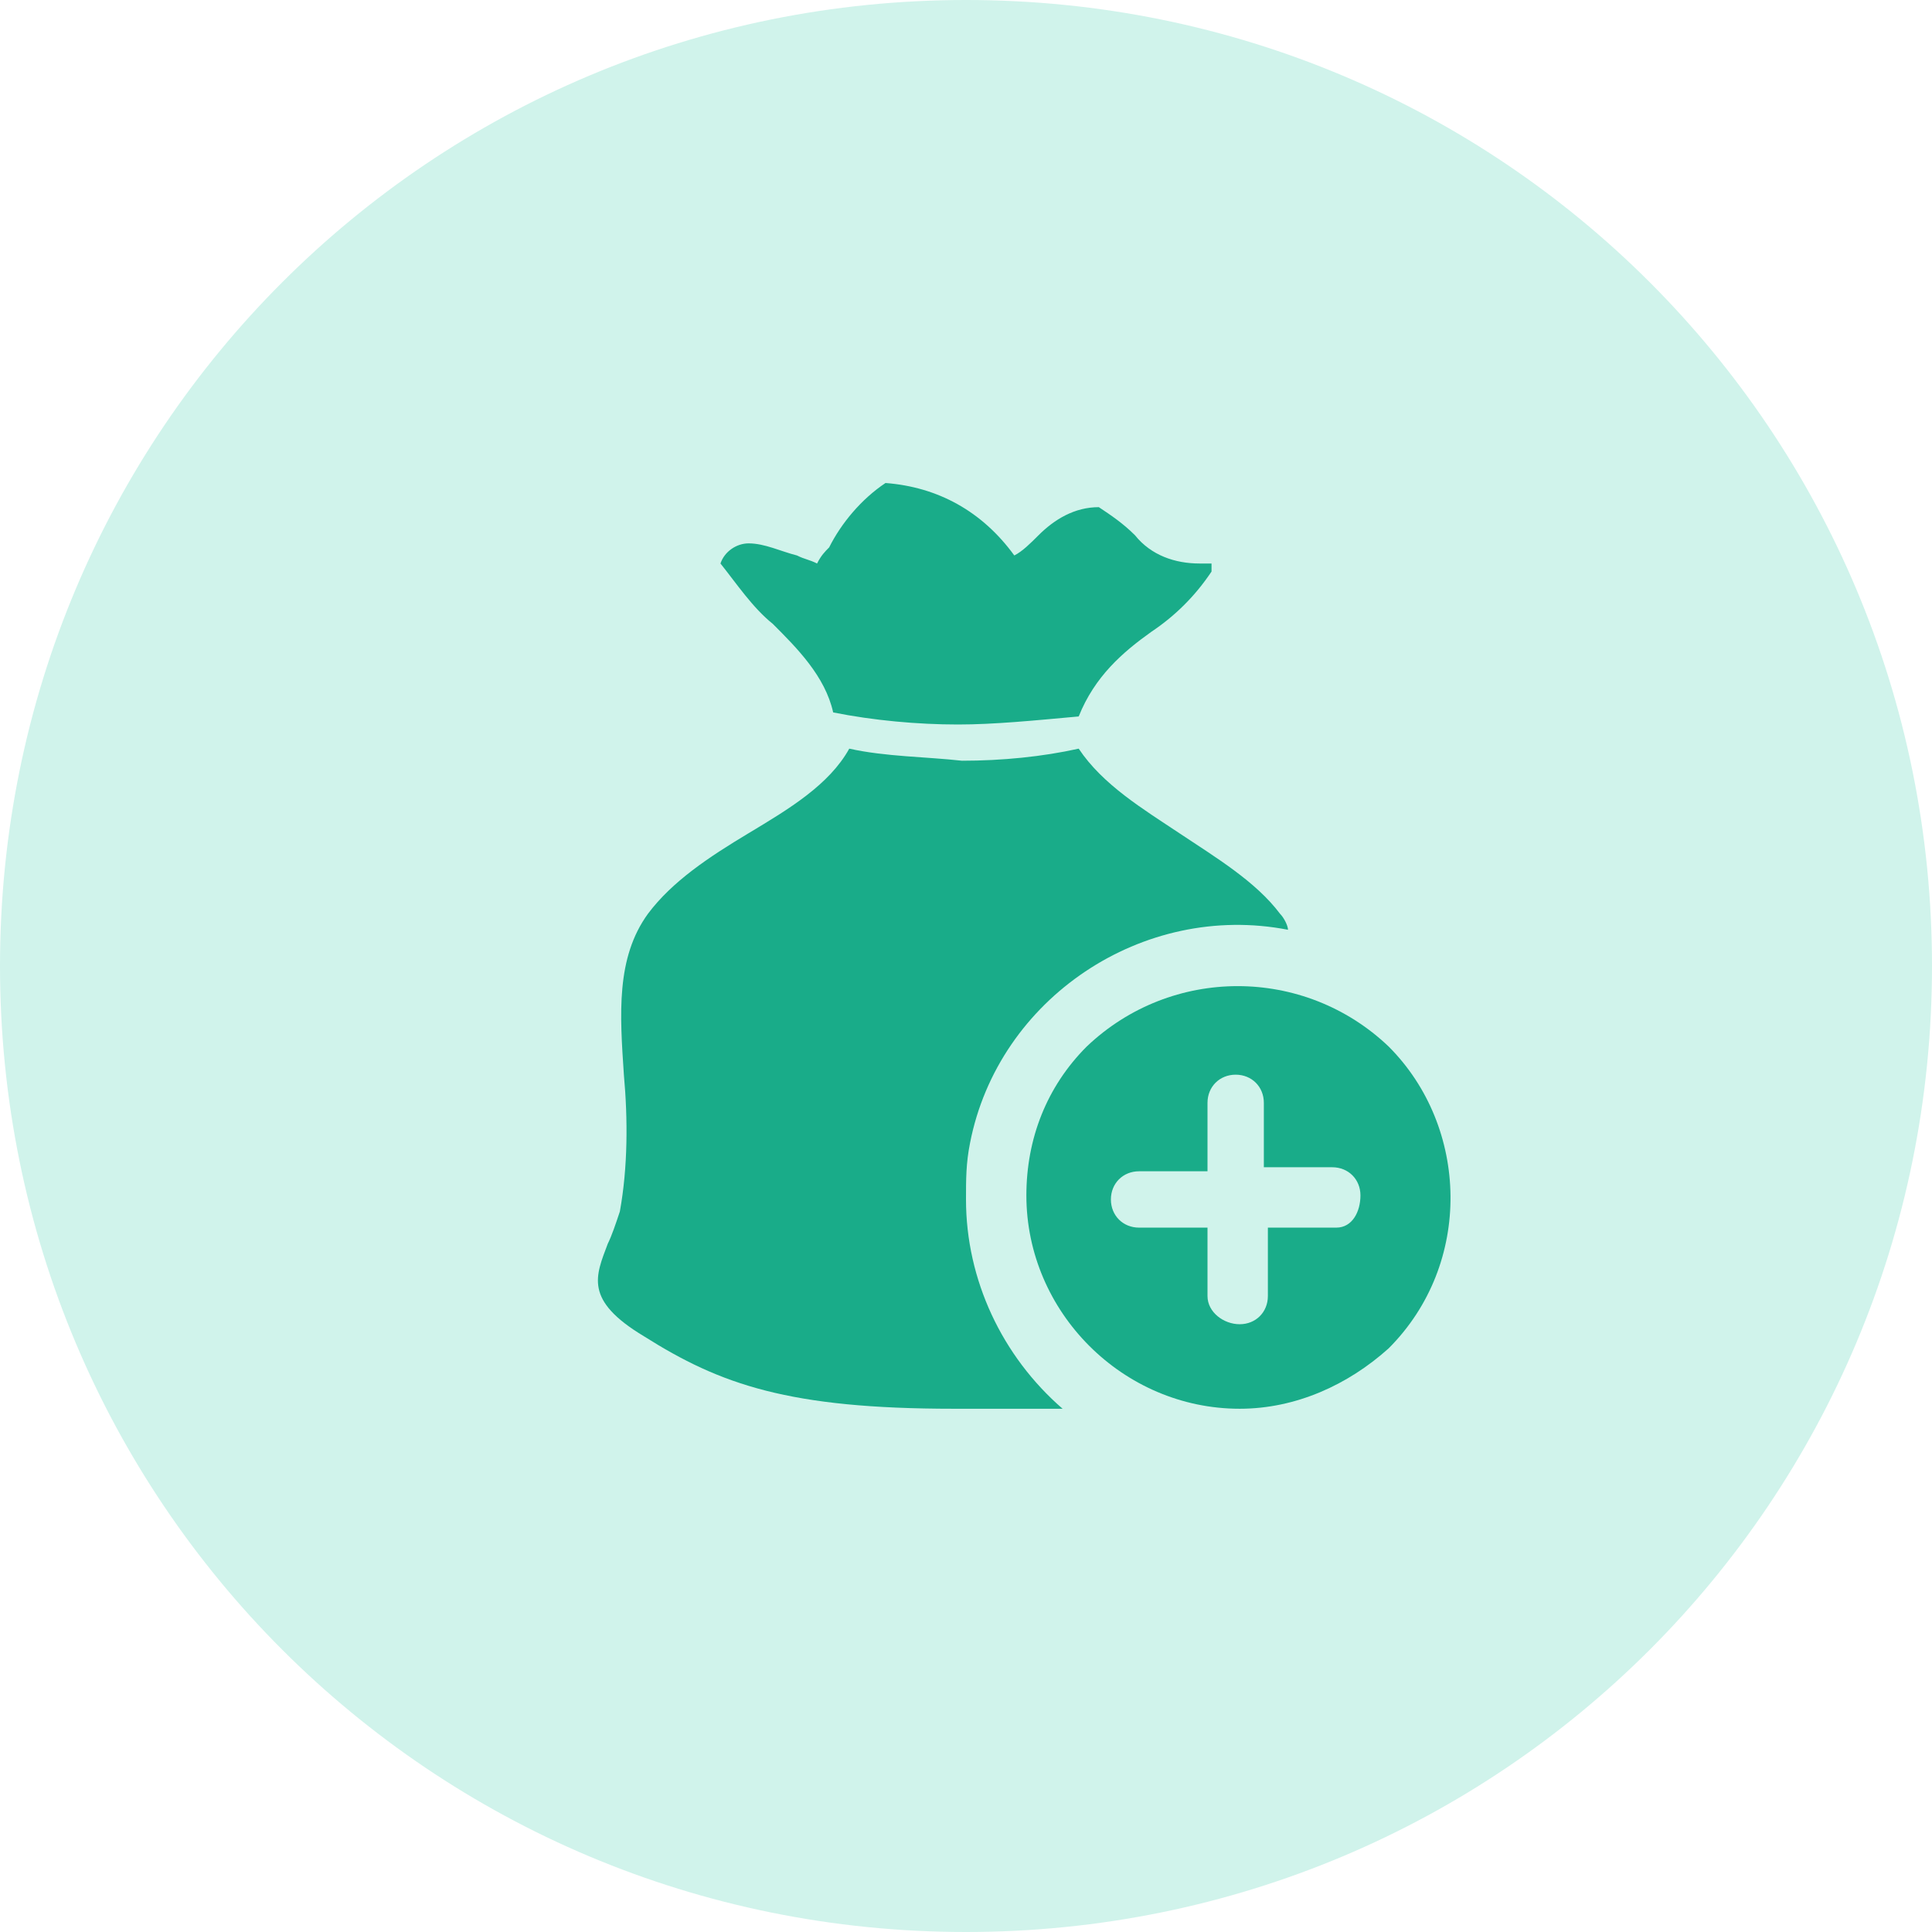
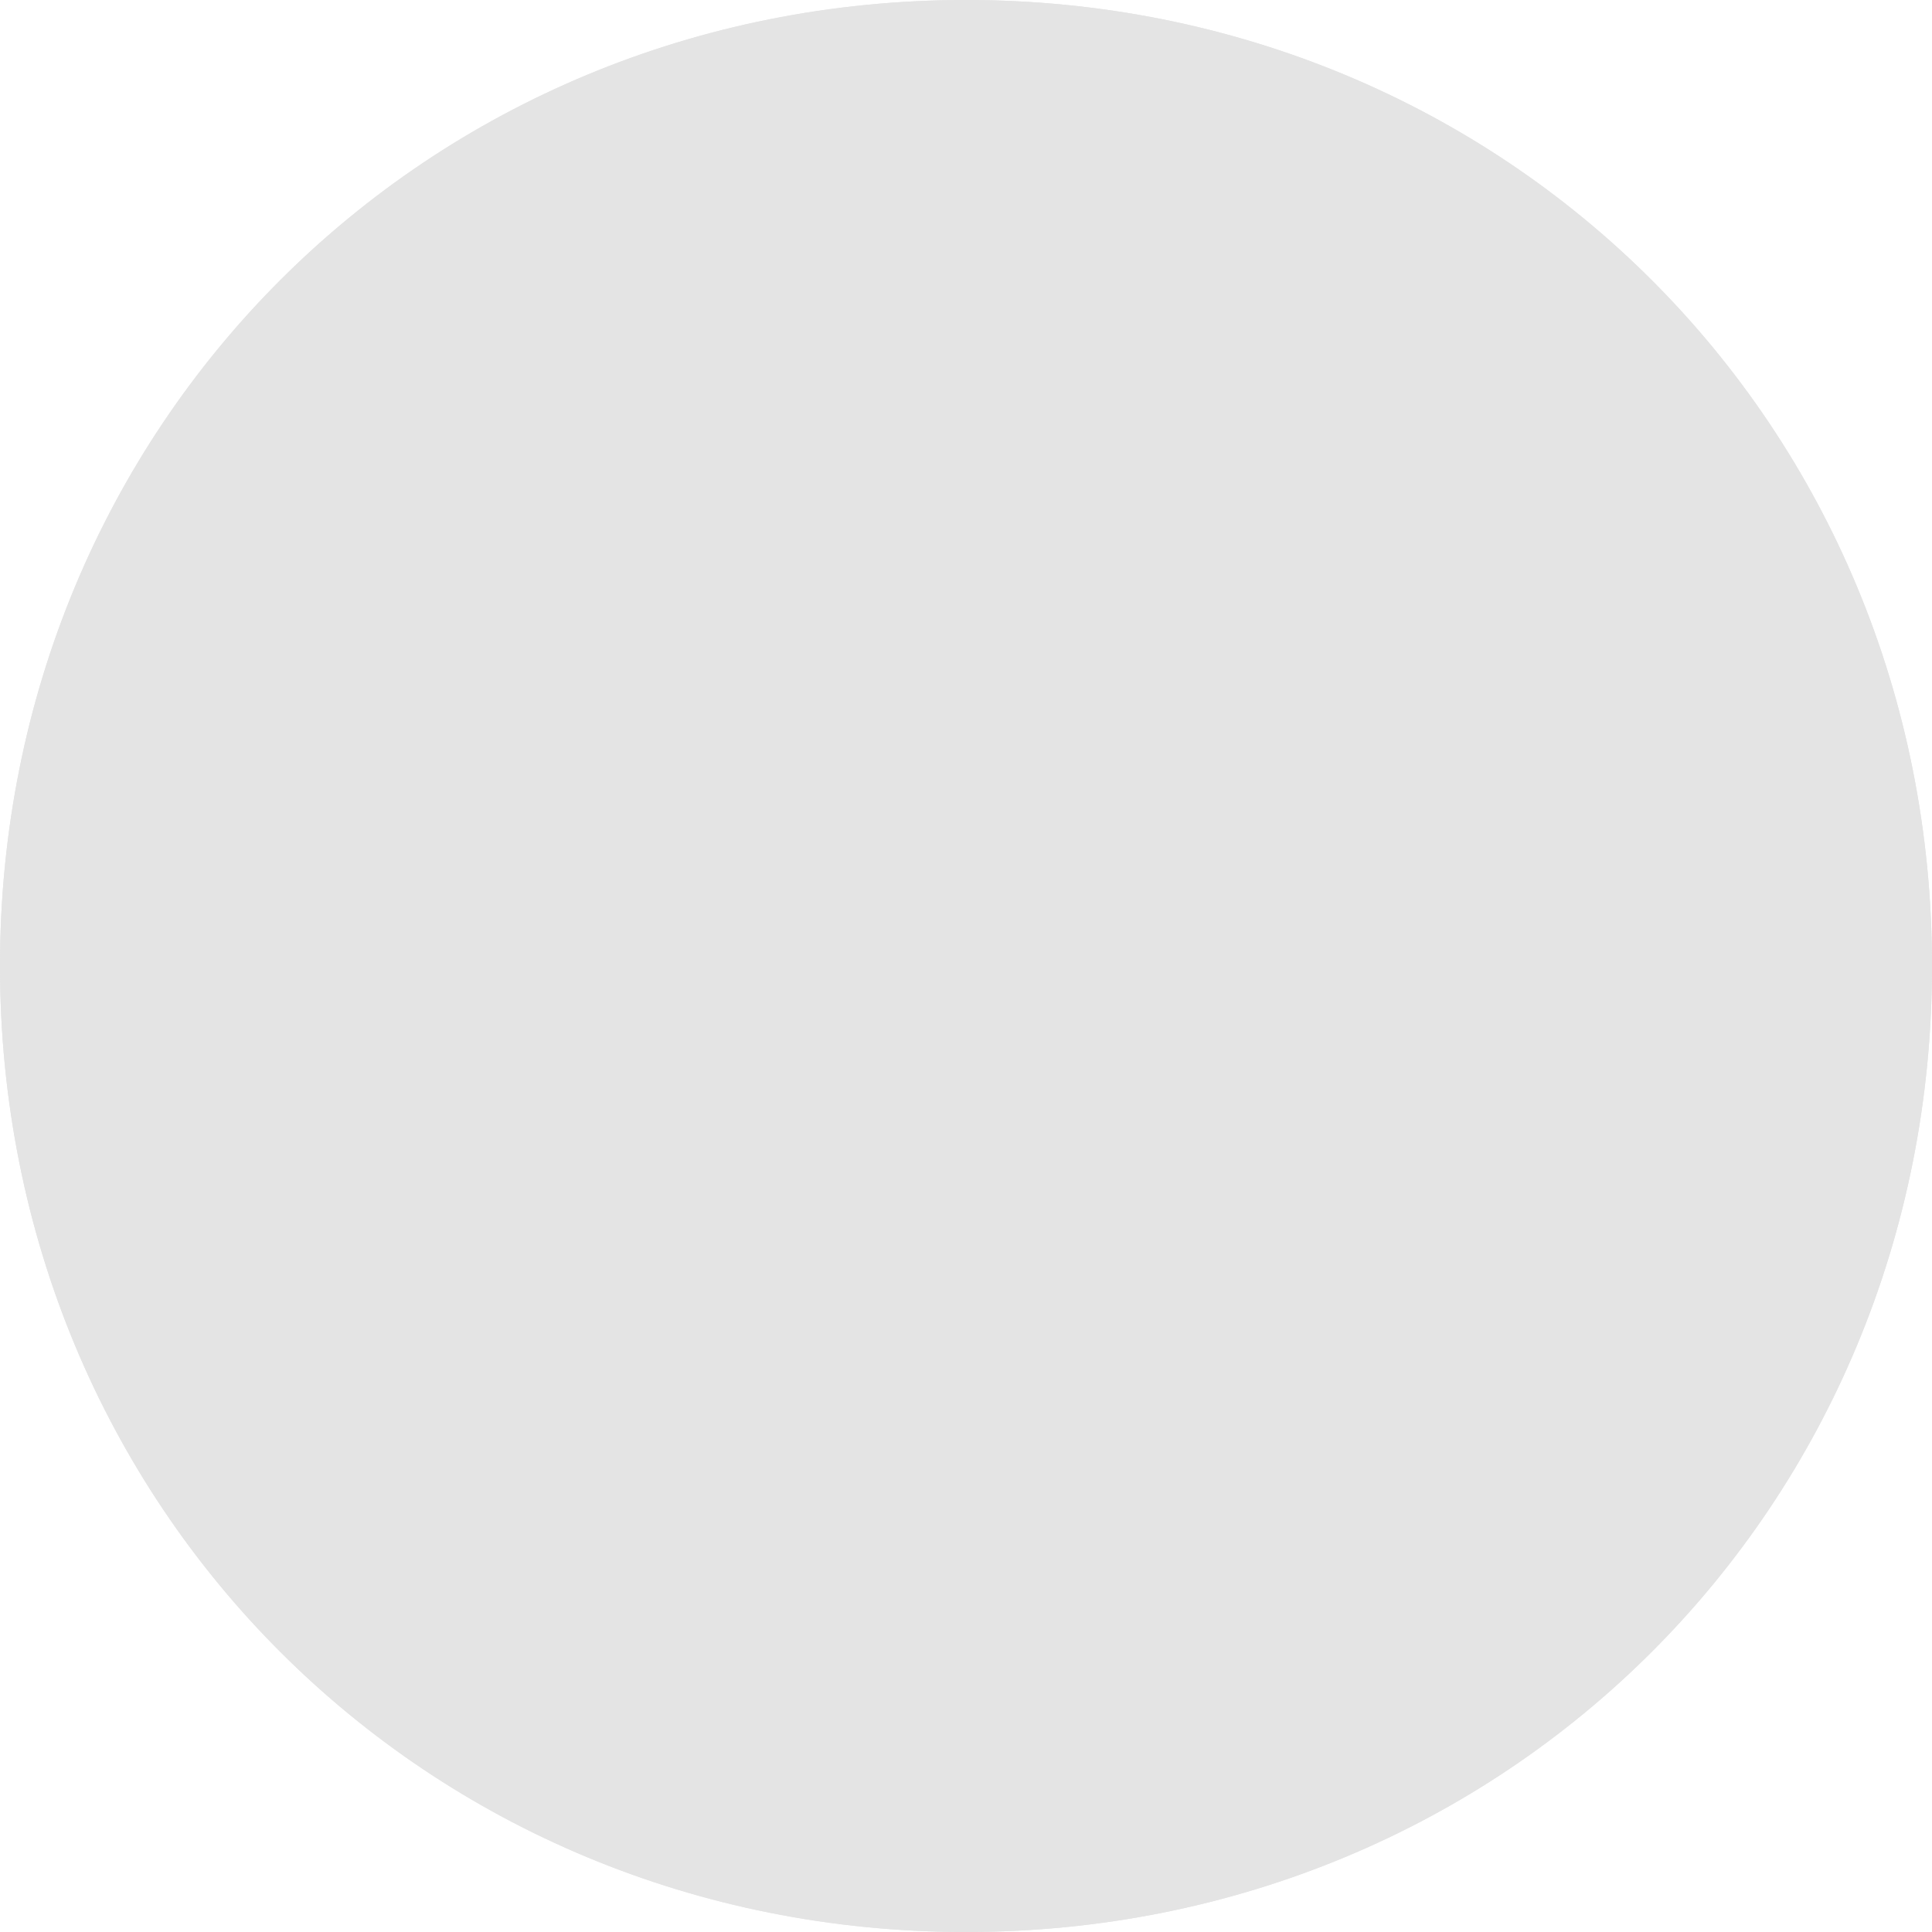
- <svg xmlns="http://www.w3.org/2000/svg" t="1596733023875" class="icon" viewBox="0 0 1024 1024" version="1.1" p-id="11793" width="200" height="200">
-   <path d="M0 512c0 283.733 228.267 512 512 512s512-228.267 512-512S795.733 0 512 0 0 228.267 0 512z" fill="#D0F3EB" p-id="11794" />
-   <path d="M505.6 746.667c-87.467 0-123.733-12.8-164.267-38.4-32-19.2-25.6-32-19.2-49.067 2.133-4.267 4.267-10.667 6.4-17.067 4.267-23.467 4.267-49.067 2.133-72.533-2.133-32-4.267-61.867 12.8-85.333 12.8-17.067 32-29.867 53.333-42.667 21.333-12.8 42.667-25.6 53.333-44.8 19.2 4.267 40.533 4.267 59.733 6.4 21.333 0 42.667-2.133 61.867-6.4 12.8 19.2 34.133 32 53.333 44.8 19.2 12.8 40.533 25.6 53.333 42.667 2.133 2.133 4.267 6.4 4.267 8.533-76.8-14.933-153.6 36.267-168.533 113.067-2.133 10.667-2.133 19.2-2.133 29.867 0 42.667 19.2 83.2 51.2 110.933h-57.6z m2.133-362.667c-21.333 0-44.8-2.133-66.133-6.4-4.267-19.2-19.2-34.133-32-46.933-10.667-8.533-19.2-21.333-27.733-32 2.133-6.4 8.533-10.667 14.933-10.667 8.533 0 17.067 4.267 25.6 6.4 4.267 2.133 6.4 2.133 10.667 4.267 2.133-4.267 4.267-6.4 6.4-8.533 6.4-12.8 17.067-25.6 29.867-34.133 27.733 2.133 51.2 14.933 68.267 38.4 4.267-2.133 8.533-6.4 12.8-10.667 8.533-8.533 19.2-14.933 32-14.933 6.4 4.267 12.8 8.533 19.2 14.933 8.533 10.667 21.333 14.933 34.133 14.933h6.4v4.267c-8.533 12.8-19.2 23.467-32 32-14.933 10.667-29.867 23.467-38.4 44.8-23.467 2.133-44.8 4.267-64 4.267z" fill="#19AC89" p-id="11795" />
-   <path d="M736 554.667c-44.8-42.667-115.2-42.667-160 0-21.333 21.333-32 49.067-32 78.933 0 61.867 51.2 113.067 113.067 113.067 29.867 0 57.6-12.8 78.933-32 44.8-44.8 42.667-117.333 0-160z m-27.733 96h-36.267v36.267c0 8.533-6.4 14.933-14.933 14.933s-17.067-6.4-17.067-14.933v-36.267h-36.267c-8.533 0-14.933-6.4-14.933-14.933s6.4-14.933 14.933-14.933H640v-36.267c0-8.533 6.4-14.933 14.933-14.933s14.933 6.4 14.933 14.933V618.667h36.267c8.533 0 14.933 6.4 14.933 14.933s-4.267 17.067-12.8 17.067z" fill="#19AC89" p-id="11796" />
+ <svg xmlns="http://www.w3.org/2000/svg" version="1.1" width="20px" height="20px">
+   <g transform="matrix(1 0 0 1 -562 -84 )">
+     <path d="M 572 84  C 577.6 84  582 88.4  582 94  C 582 99.6  577.6 104  572 104  C 566.4 104  562 99.6  562 94  C 562 88.4  566.4 84  572 84  Z " fill-rule="nonzero" fill="#e4e4e4" stroke="none" />
+     <path d="M 572 84.5  C 577.32 84.5  581.5 88.68  581.5 94  C 581.5 99.32  577.32 103.5  572 103.5  C 566.68 103.5  562.5 99.32  562.5 94  C 562.5 88.68  566.68 84.5  572 84.5  Z " stroke-width="1" stroke="#e4e4e4" fill="none" />
+   </g>
</svg>
